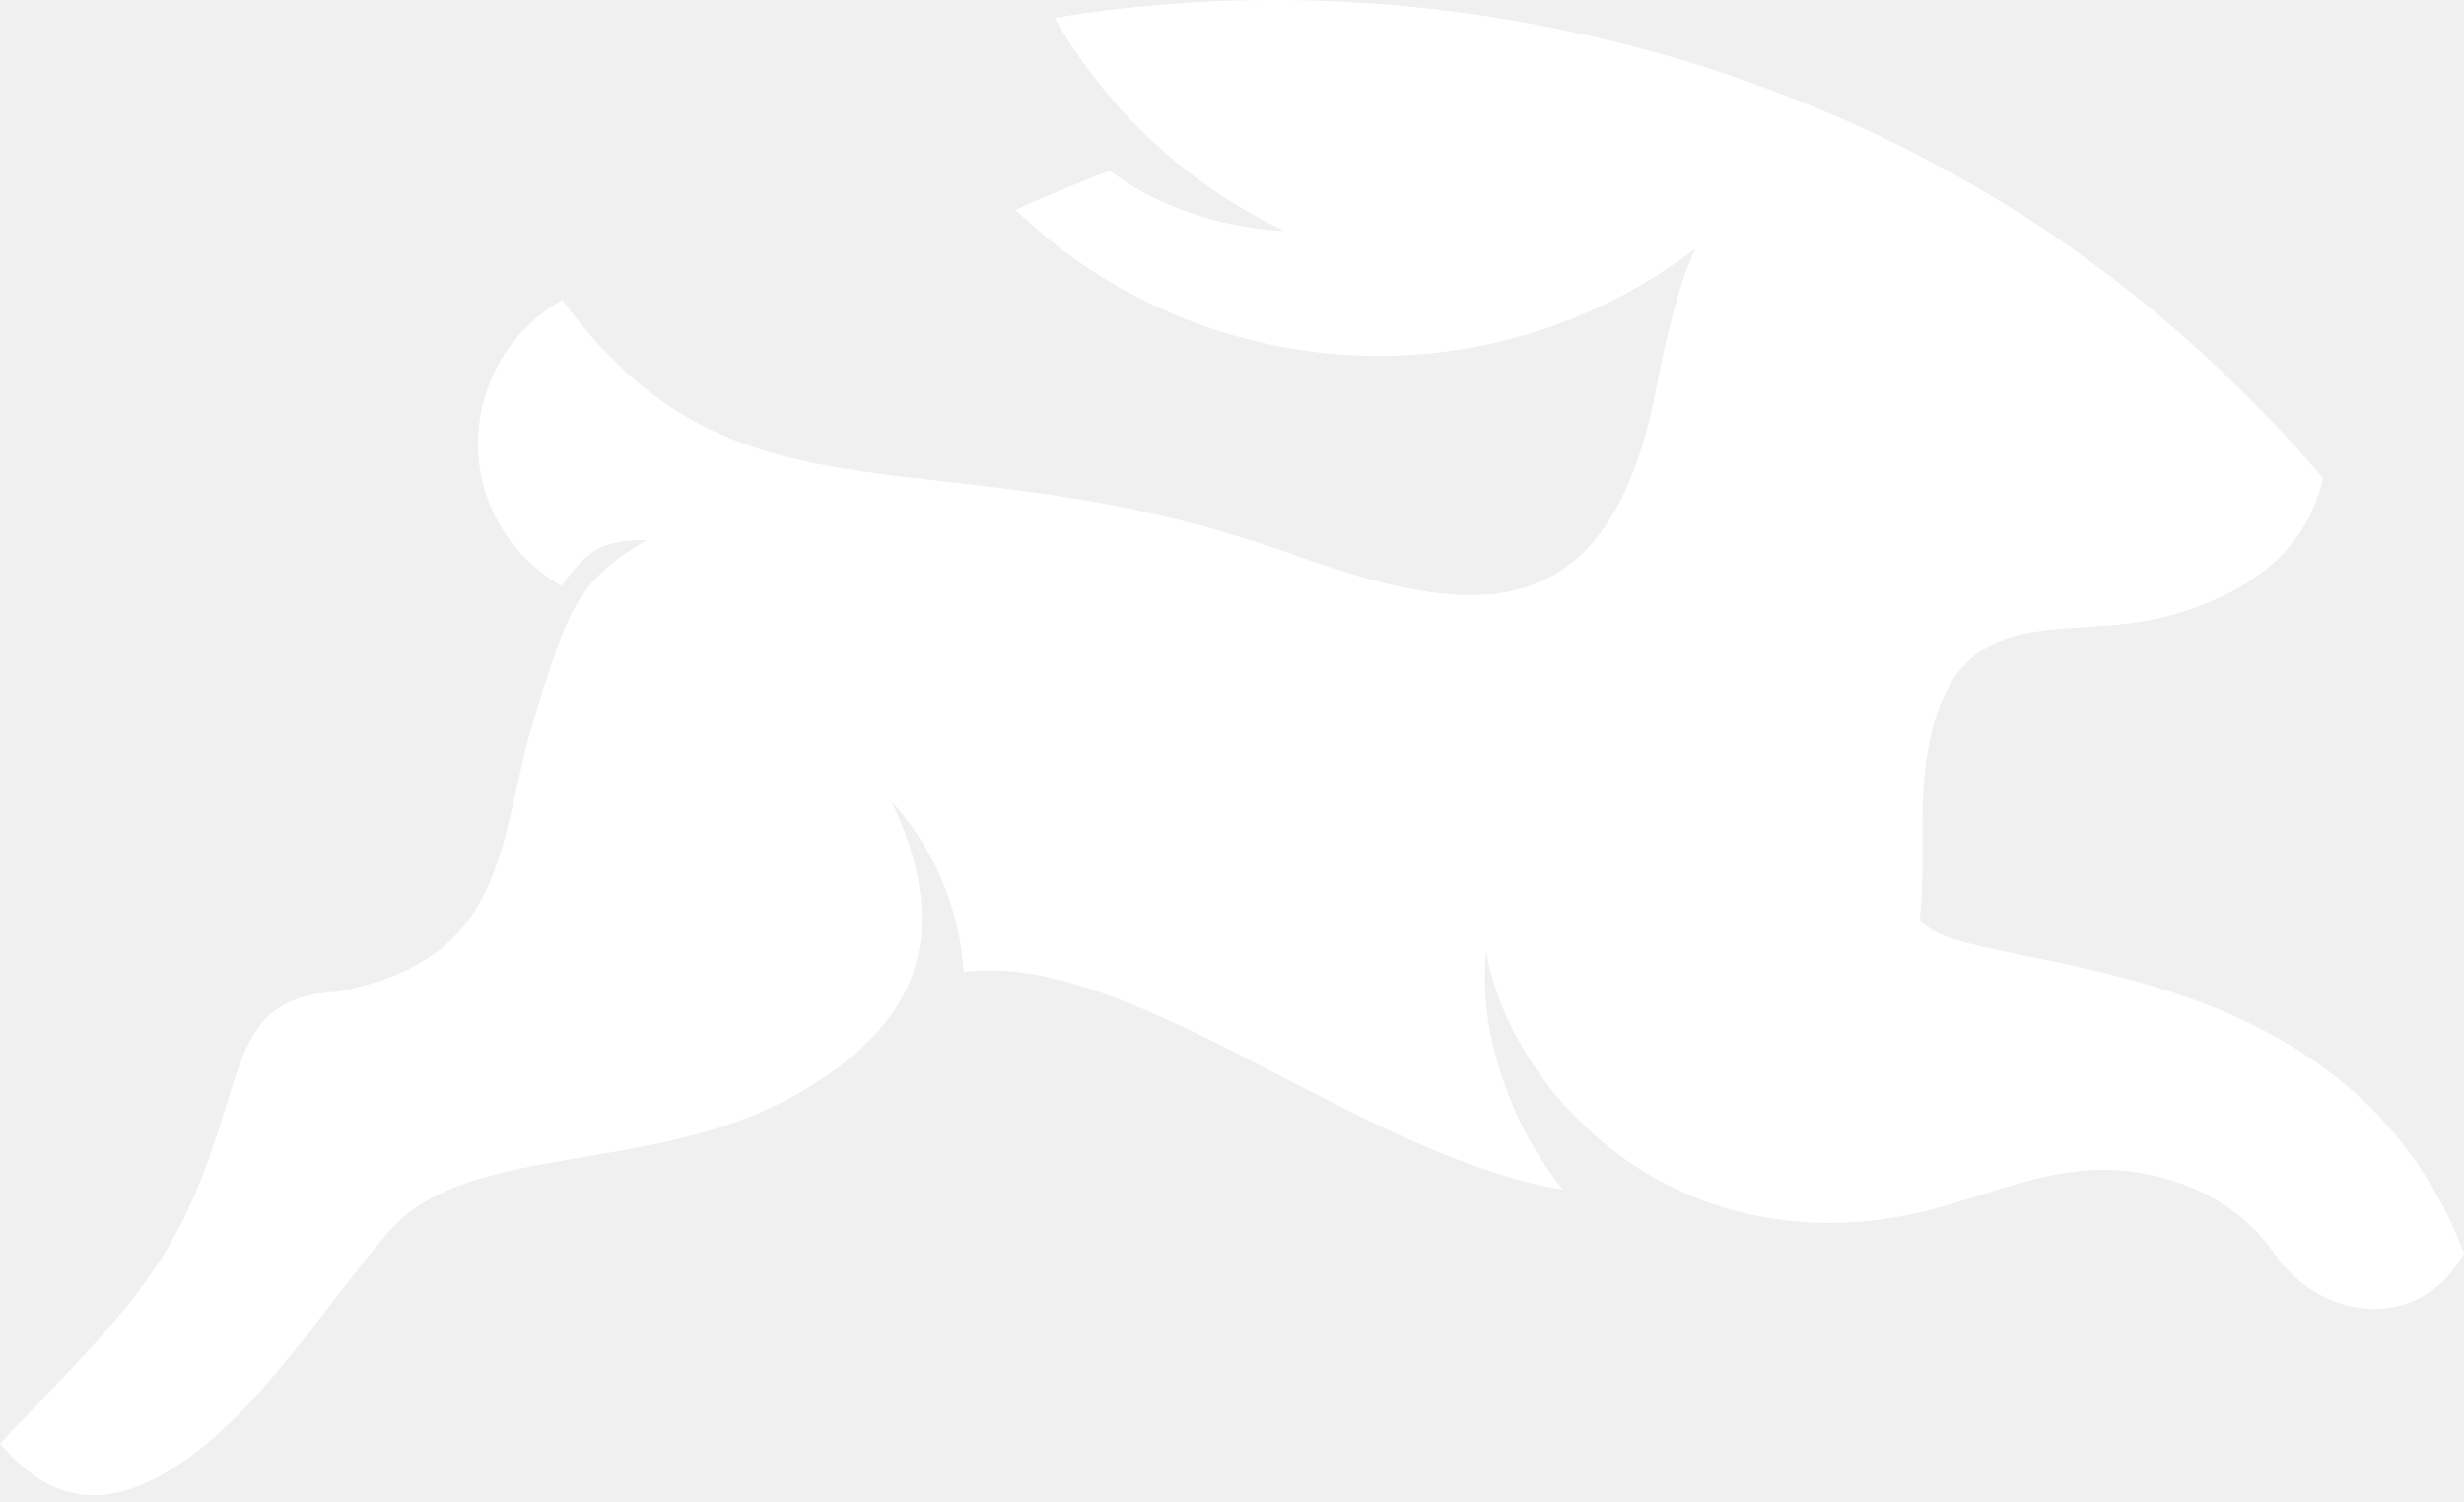
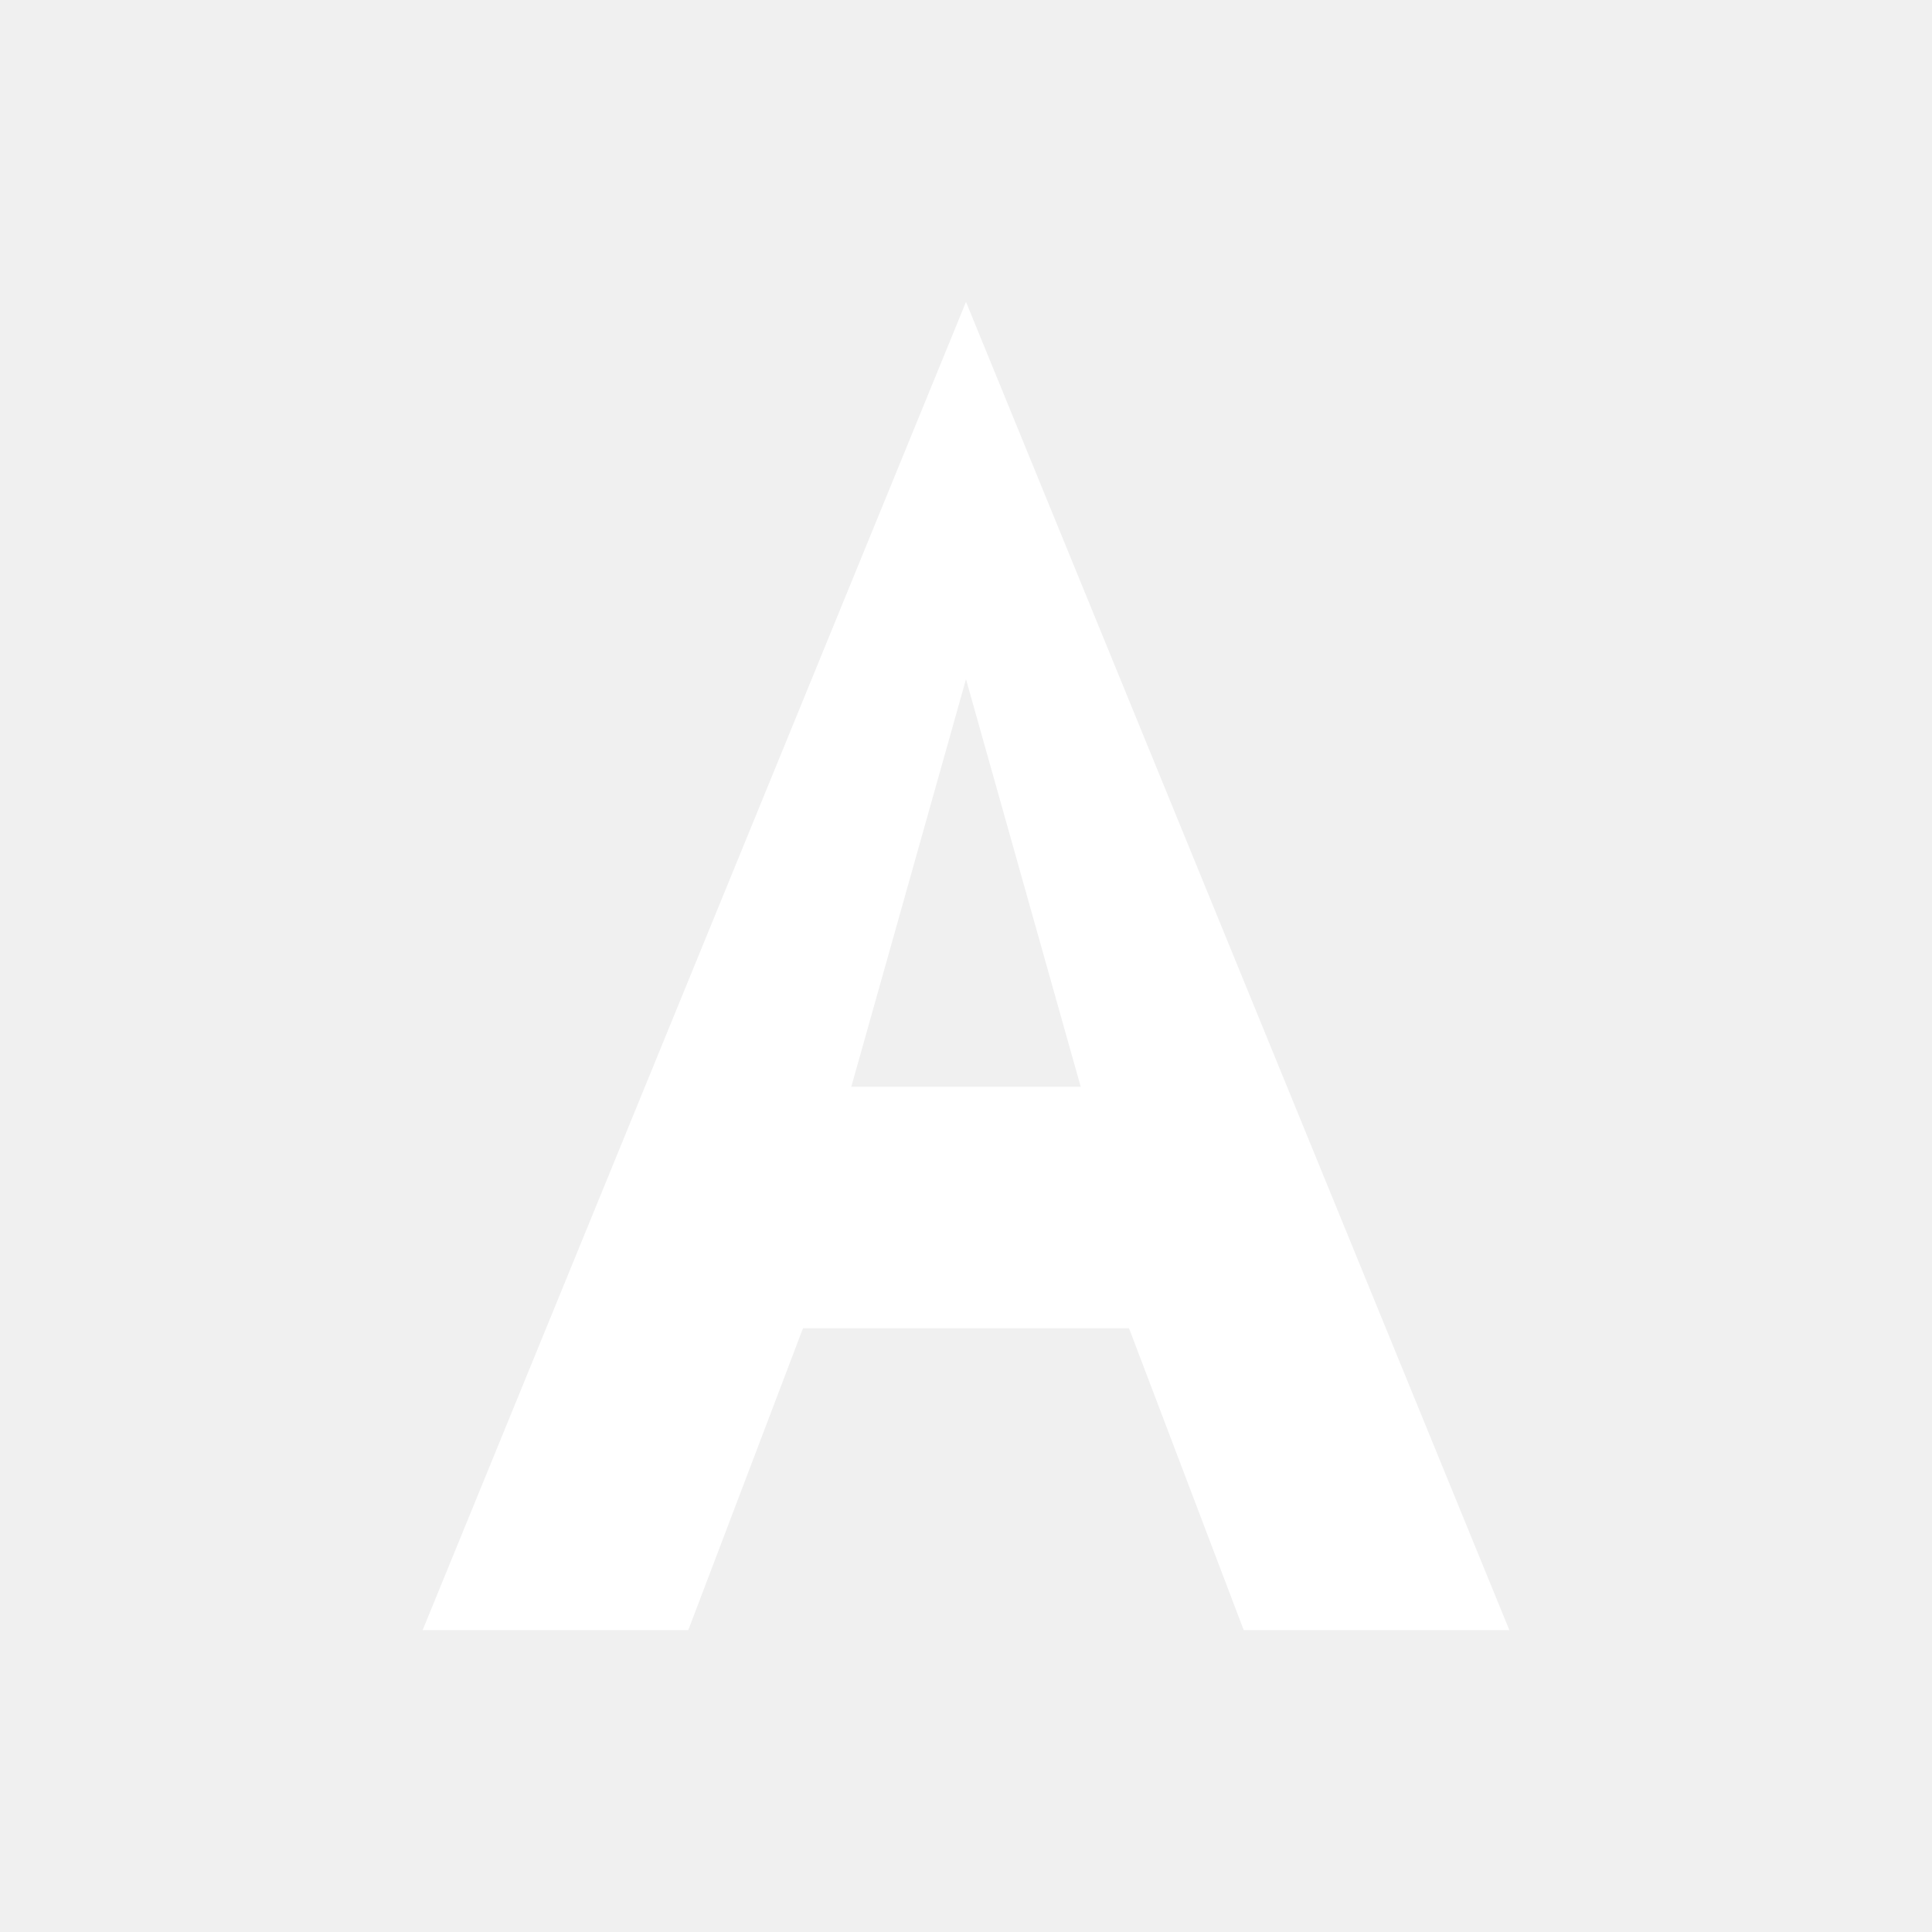
- <svg xmlns="http://www.w3.org/2000/svg" width="64" height="39">
-   <path fill="#FFF" fill-rule="evenodd" d="M51.166 24.51a4.636 4.636 0 0 1-.763-.246 1.751 1.751 0 0 1-.54-.368c.147-1.304 0-2.435.122-3.713.492-4.967 3.615-3.393 6.418-4.204 1.745-.492 3.491-1.5 3.934-3.566a36.074 36.074 0 0 0-6.393-5.876C46.347 1.128 36.414-1.036 27.39.464a13.635 13.635 0 0 0 5.968 5.532s-2.445 0-4.541-1.565c-.615.245-1.845.73-2.435 1.024 4.794 4.598 12.293 5.114 17.678.984-.025.049-.492.762-1.057 3.737-1.254 6.343-4.869 5.852-9.343 4.254-9.294-3.369-14.408-.246-19.055-6.639a4.29 4.29 0 0 0-2.189 3.737c0 1.598.886 2.95 2.164 3.688.698-.926 1.011-1.189 2.228-1.189-1.883 1.068-2.105 2-2.916 4.582-.984 3.123-.566 6.32-5.164 7.155-2.434.123-2.385 1.77-3.27 4.23C4.352 33.188 2.877 34.467 0 37.491c1.18 1.426 2.41 1.598 3.663 1.082 2.582-1.082 4.574-4.426 6.442-6.59 2.09-2.409 7.106-1.376 10.892-3.737 2.607-1.598 3.885-3.761 2.164-7.425a7.254 7.254 0 0 1 1.869 4.426c4.376-.566 10.228 4.77 15.563 5.655a9.53 9.53 0 0 1-1.303-2.188c-.615-1.476-.811-2.828-.688-4.008.491 2.926 3.442 6.688 8.187 7.032 1.205.098 2.533-.05 3.91-.467 1.647-.492 3.171-1.131 4.99-.787 1.353.246 2.607.934 3.394 2.09 1.18 1.72 3.761 2.09 4.917-.025-2.606-6.81-9.786-7.253-12.834-8.04z" />
+ <svg xmlns="http://www.w3.org/2000/svg" width="64" height="64" viewBox="0 0 64 64" fill="none">
+   <path fill="#FFFFFF" d="M32 10L50 54H41.2L37.4 44H26.6L22.8 54H14L32 10ZM32 22.5L28.2 36H35.8L32 22.5Z" />
</svg>
